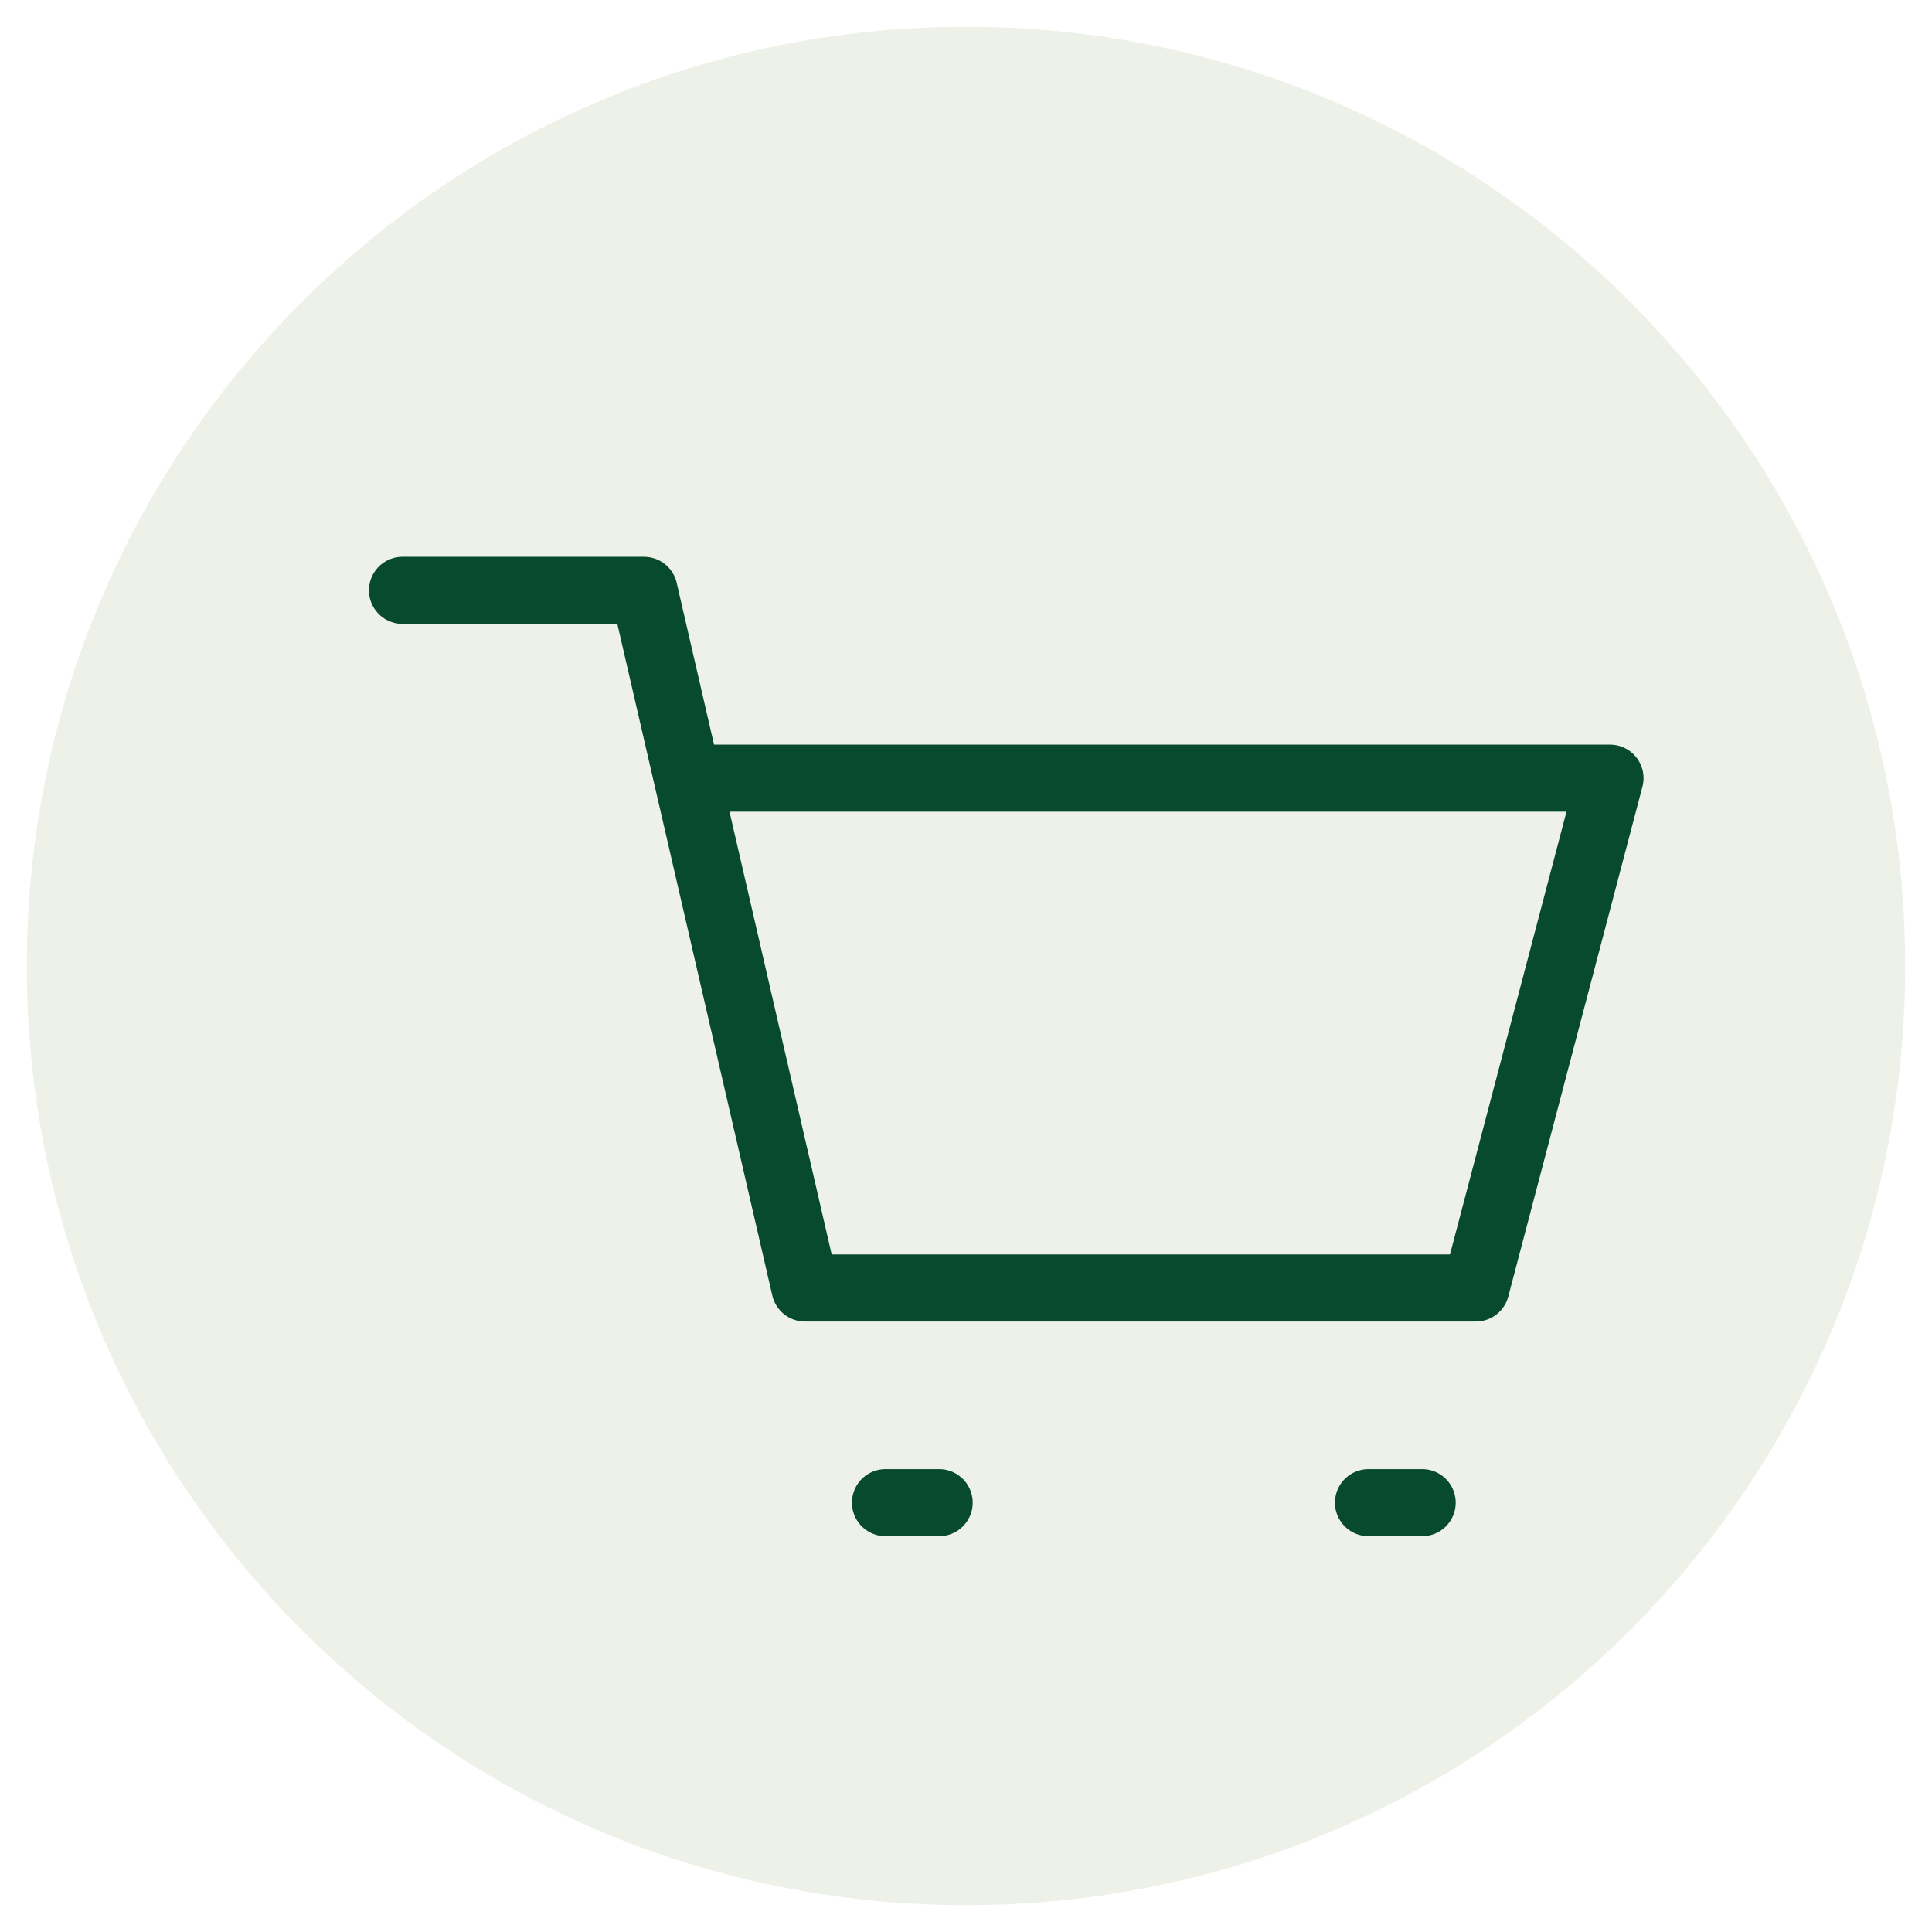
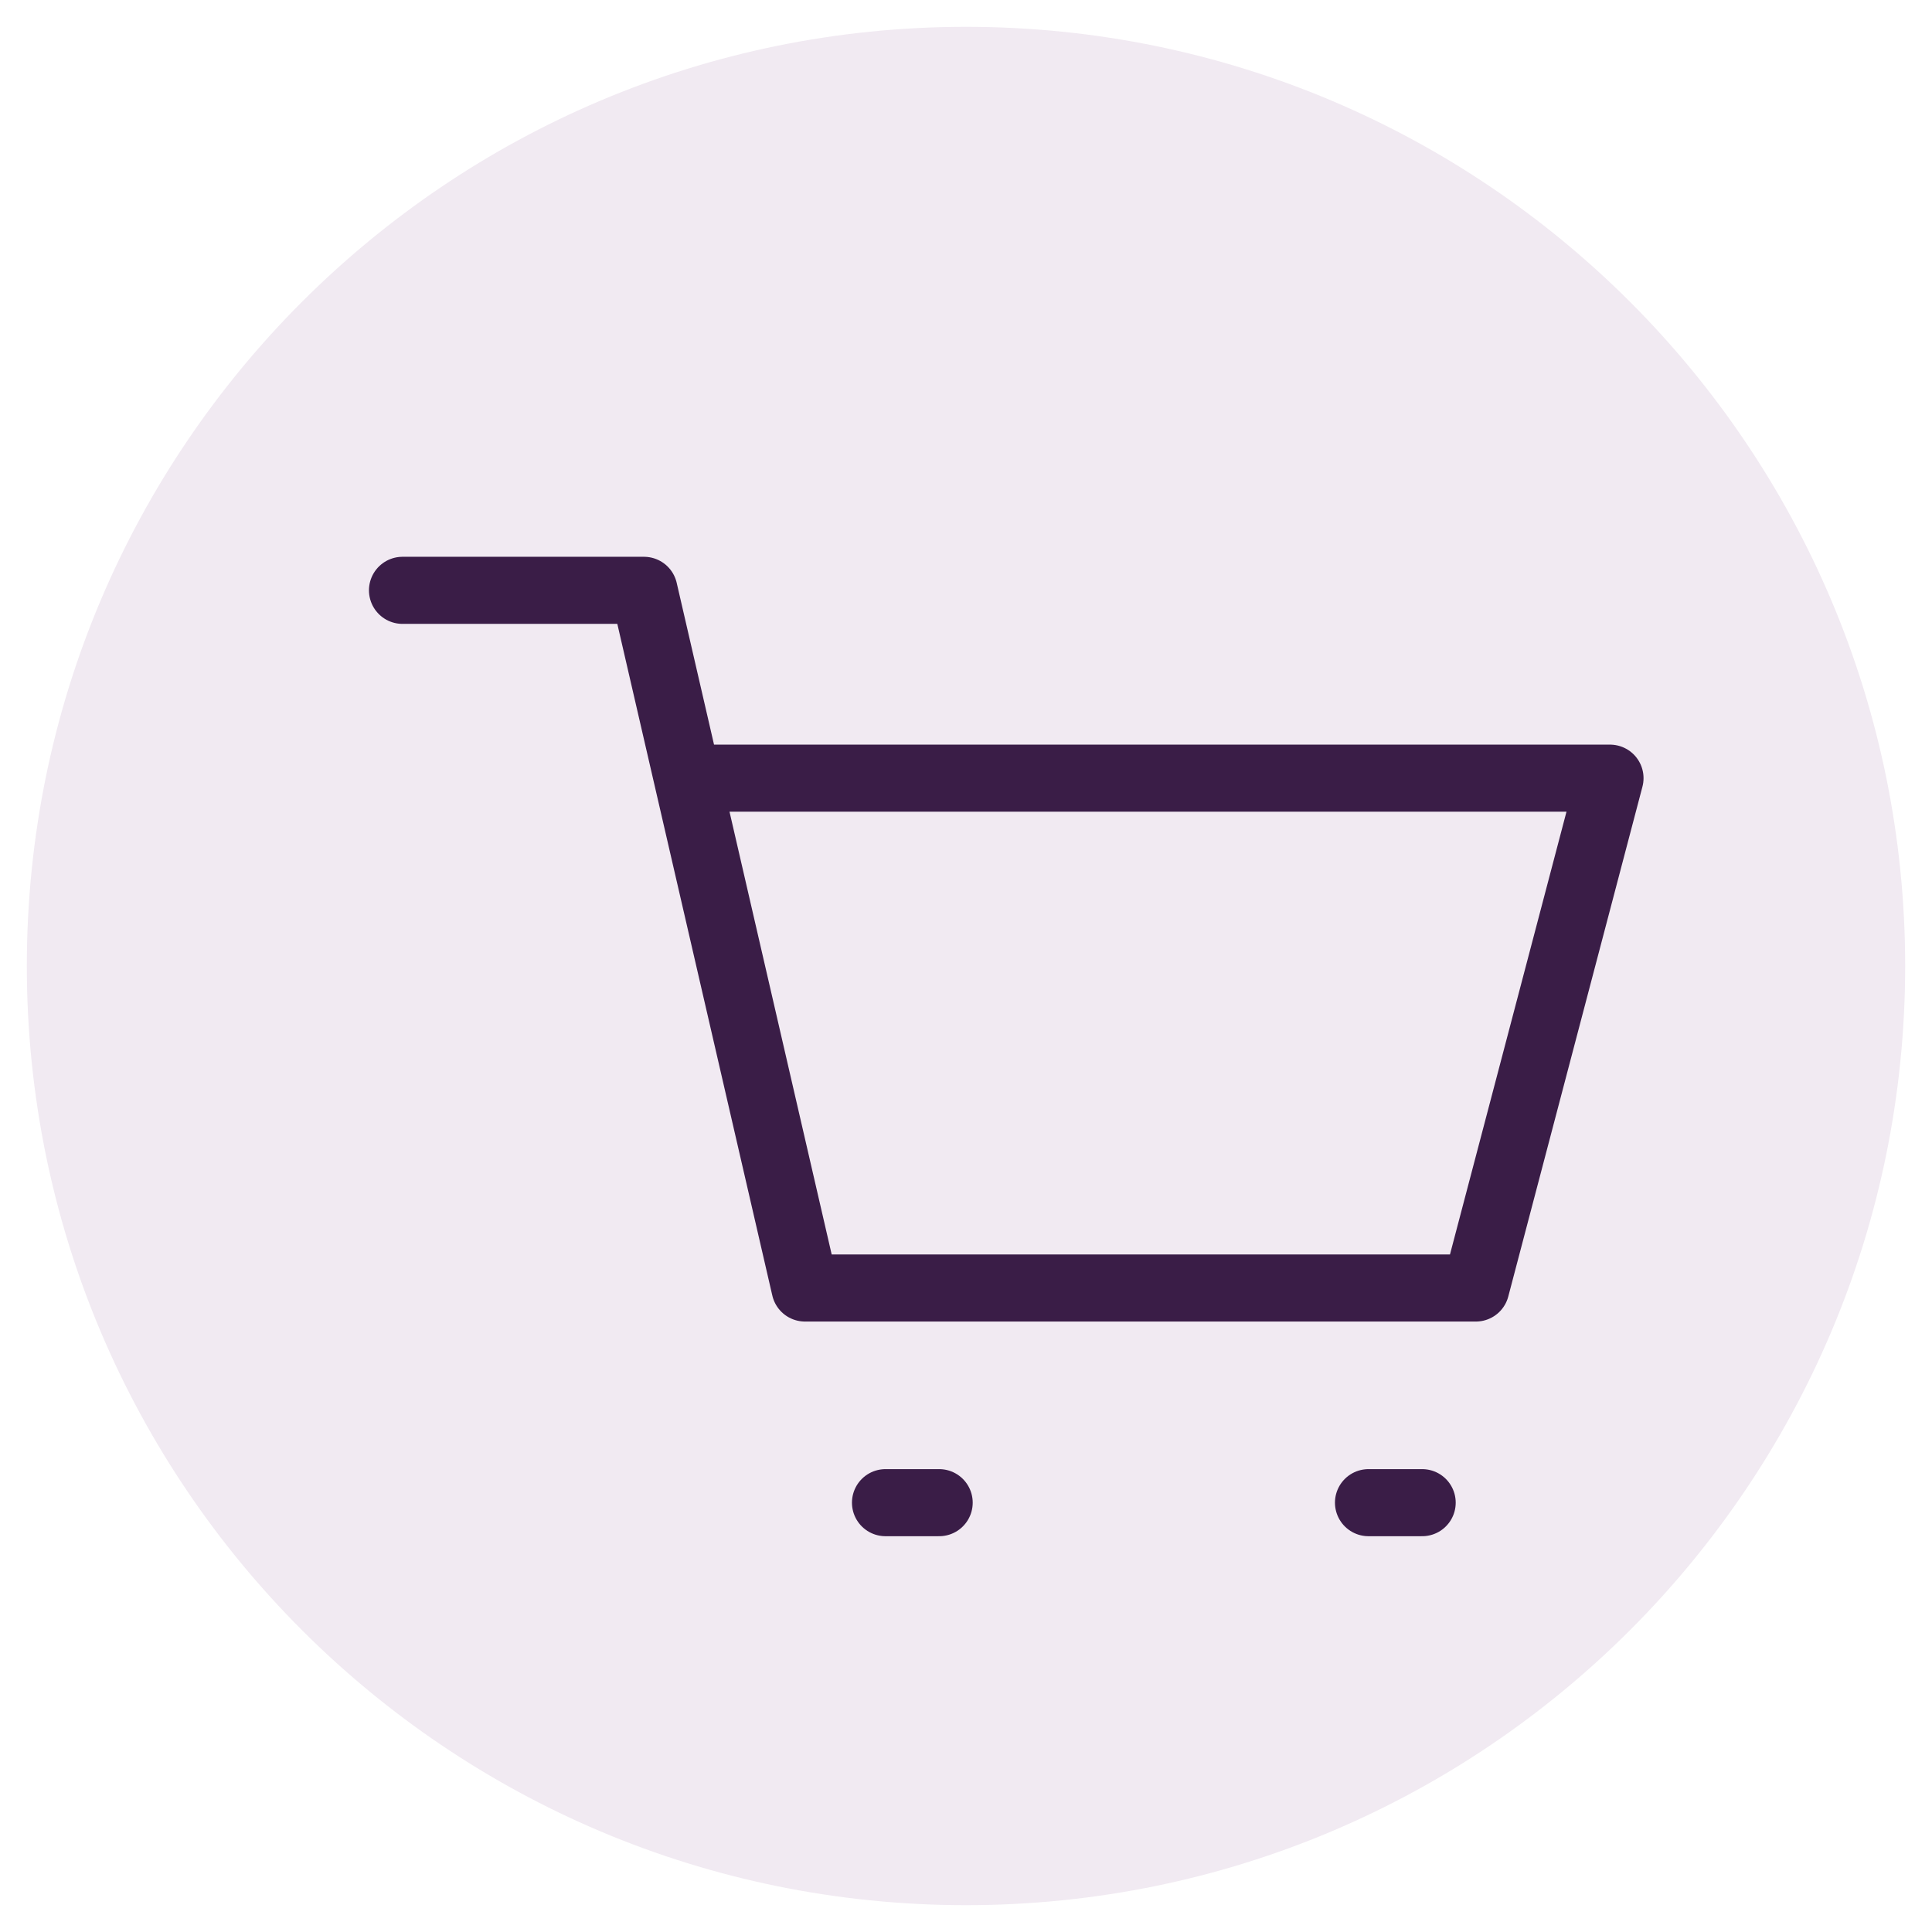
<svg xmlns="http://www.w3.org/2000/svg" viewBox="0 0 72 72">
-   <circle cx="36" cy="36" r="35" fill="#EDF1E7" />
-   <path d="M15 22h9l6 26h25l5-19H26M33 56h2M51 56h2" fill="none" stroke="#084B2C" stroke-width="2.5" stroke-linecap="round" stroke-linejoin="round" />
+   <circle cx="36" cy="36" r="35" fill="#F1EAF2" />
+   <path d="M15 22h9l6 26h25l5-19H26M33 56h2M51 56h2" fill="none" stroke="#3A1D47" stroke-width="2.5" stroke-linecap="round" stroke-linejoin="round" />
</svg>
